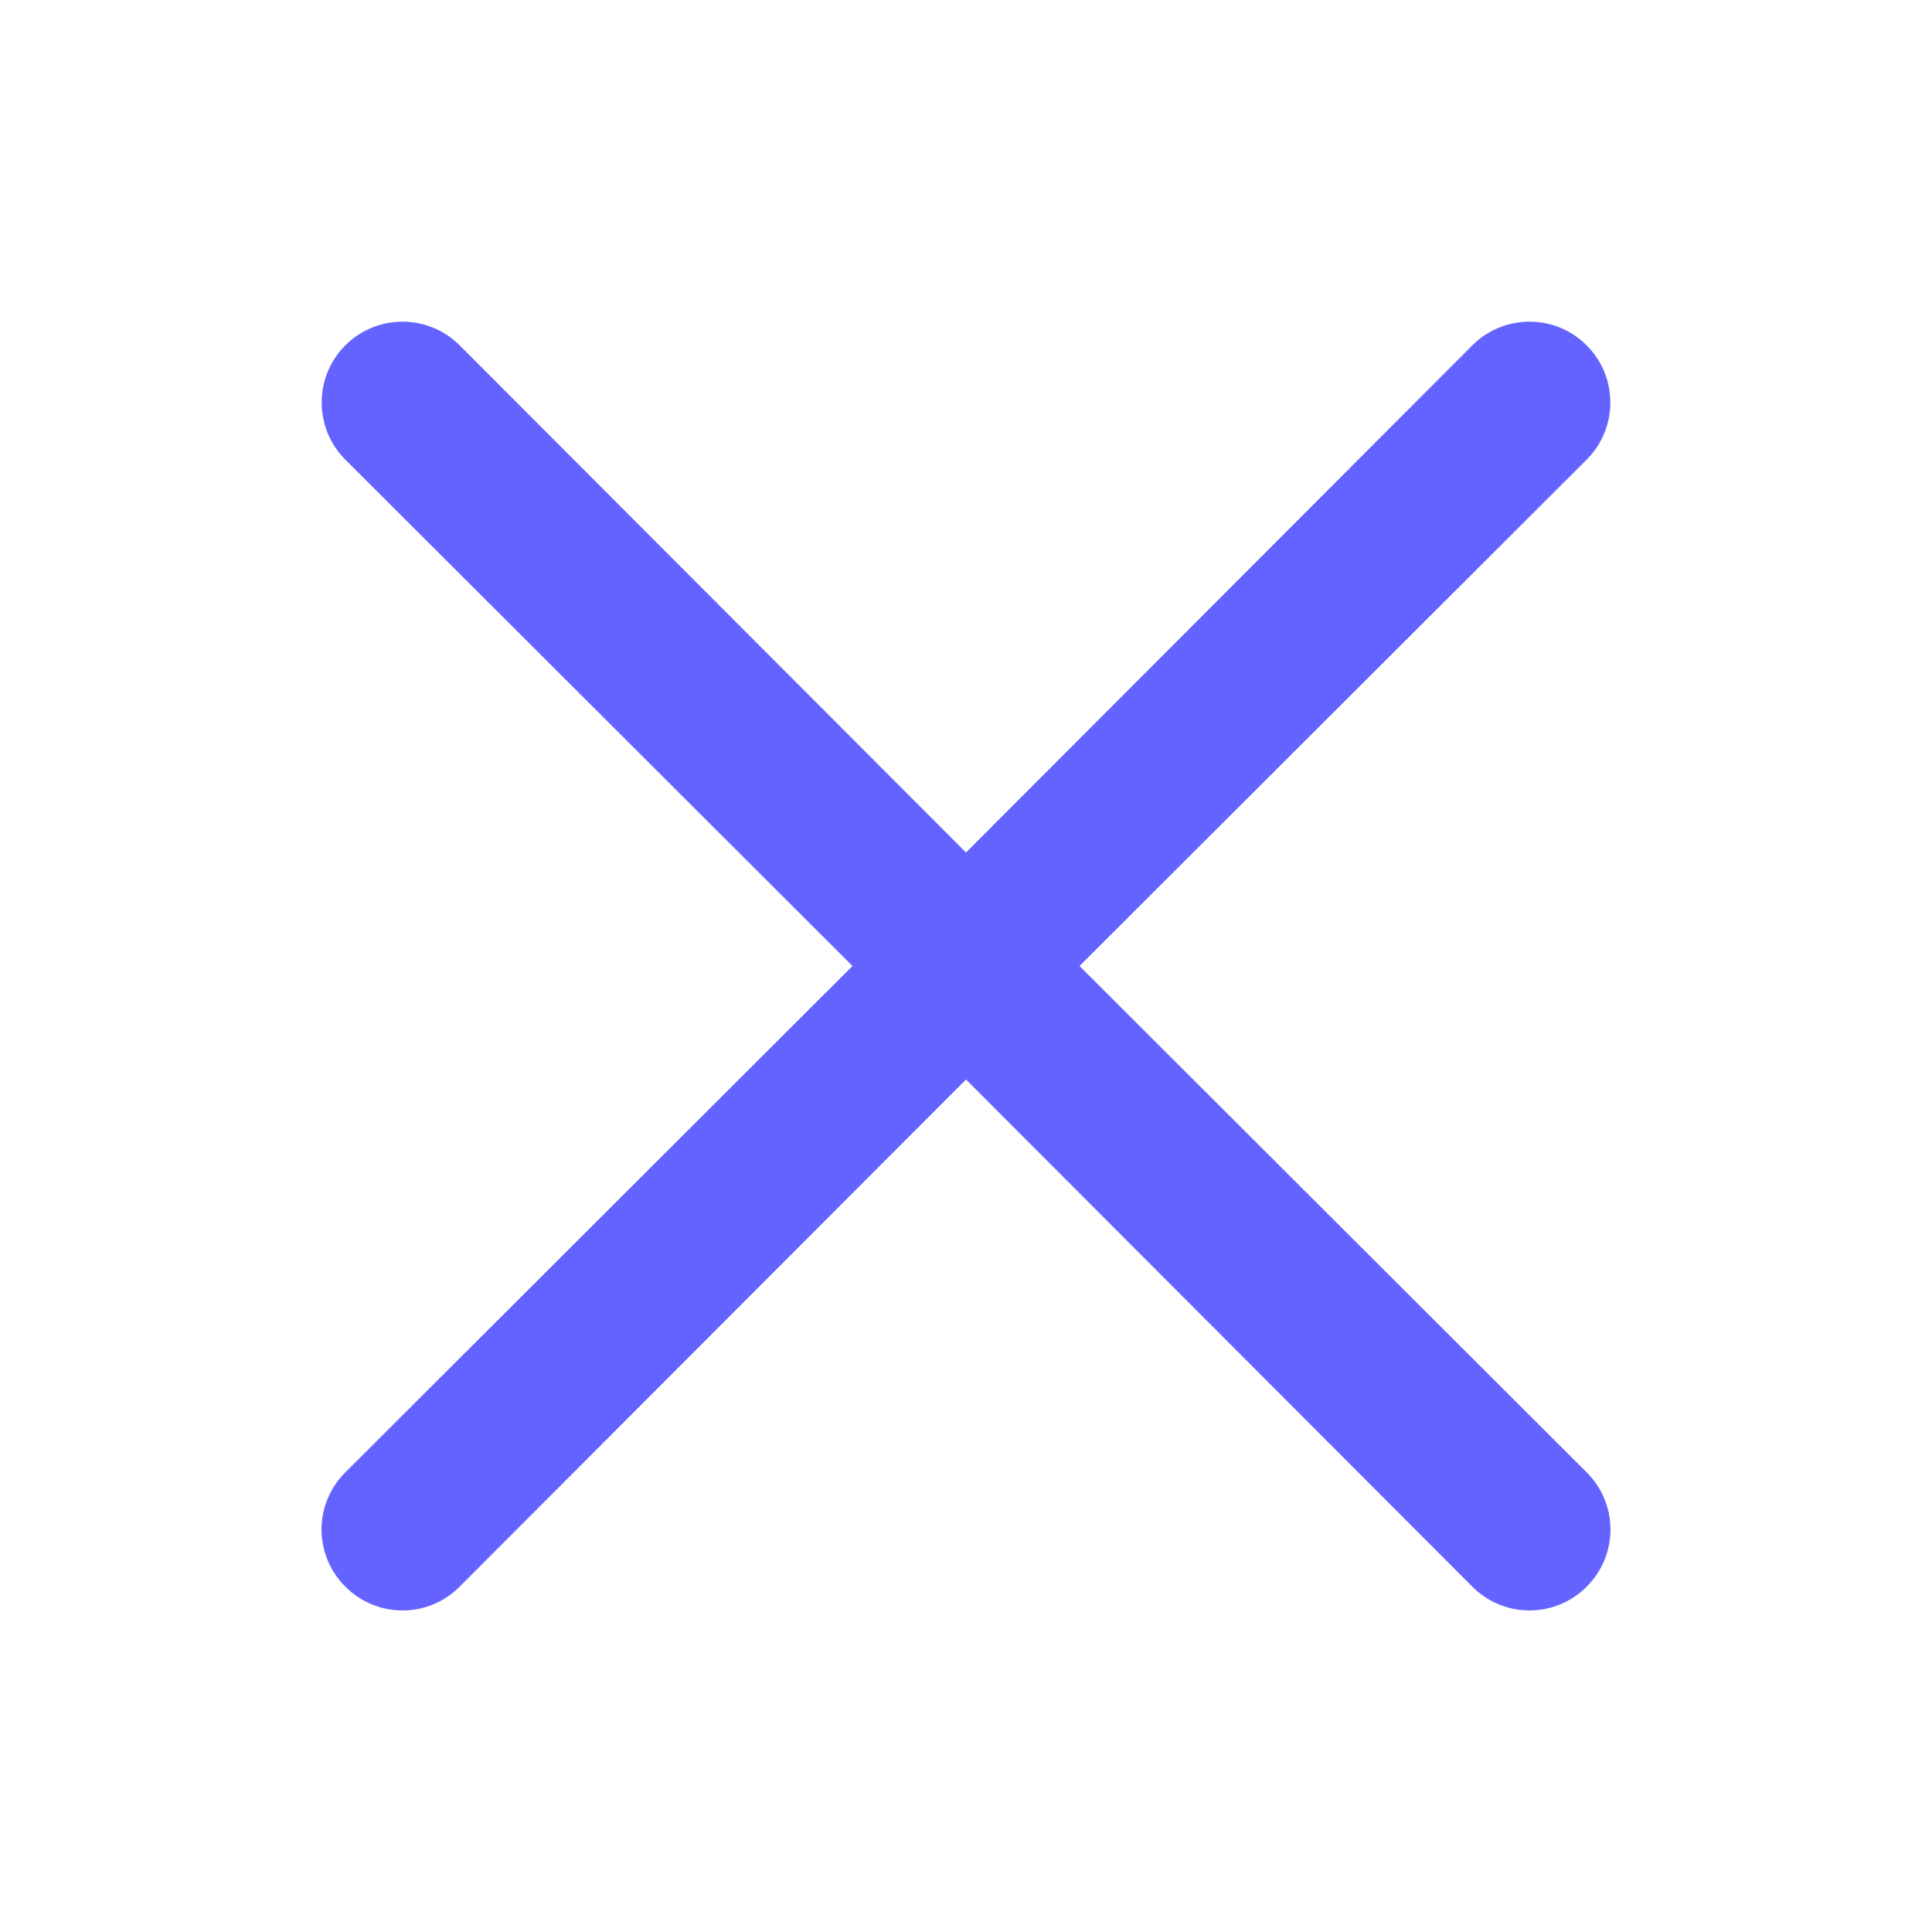
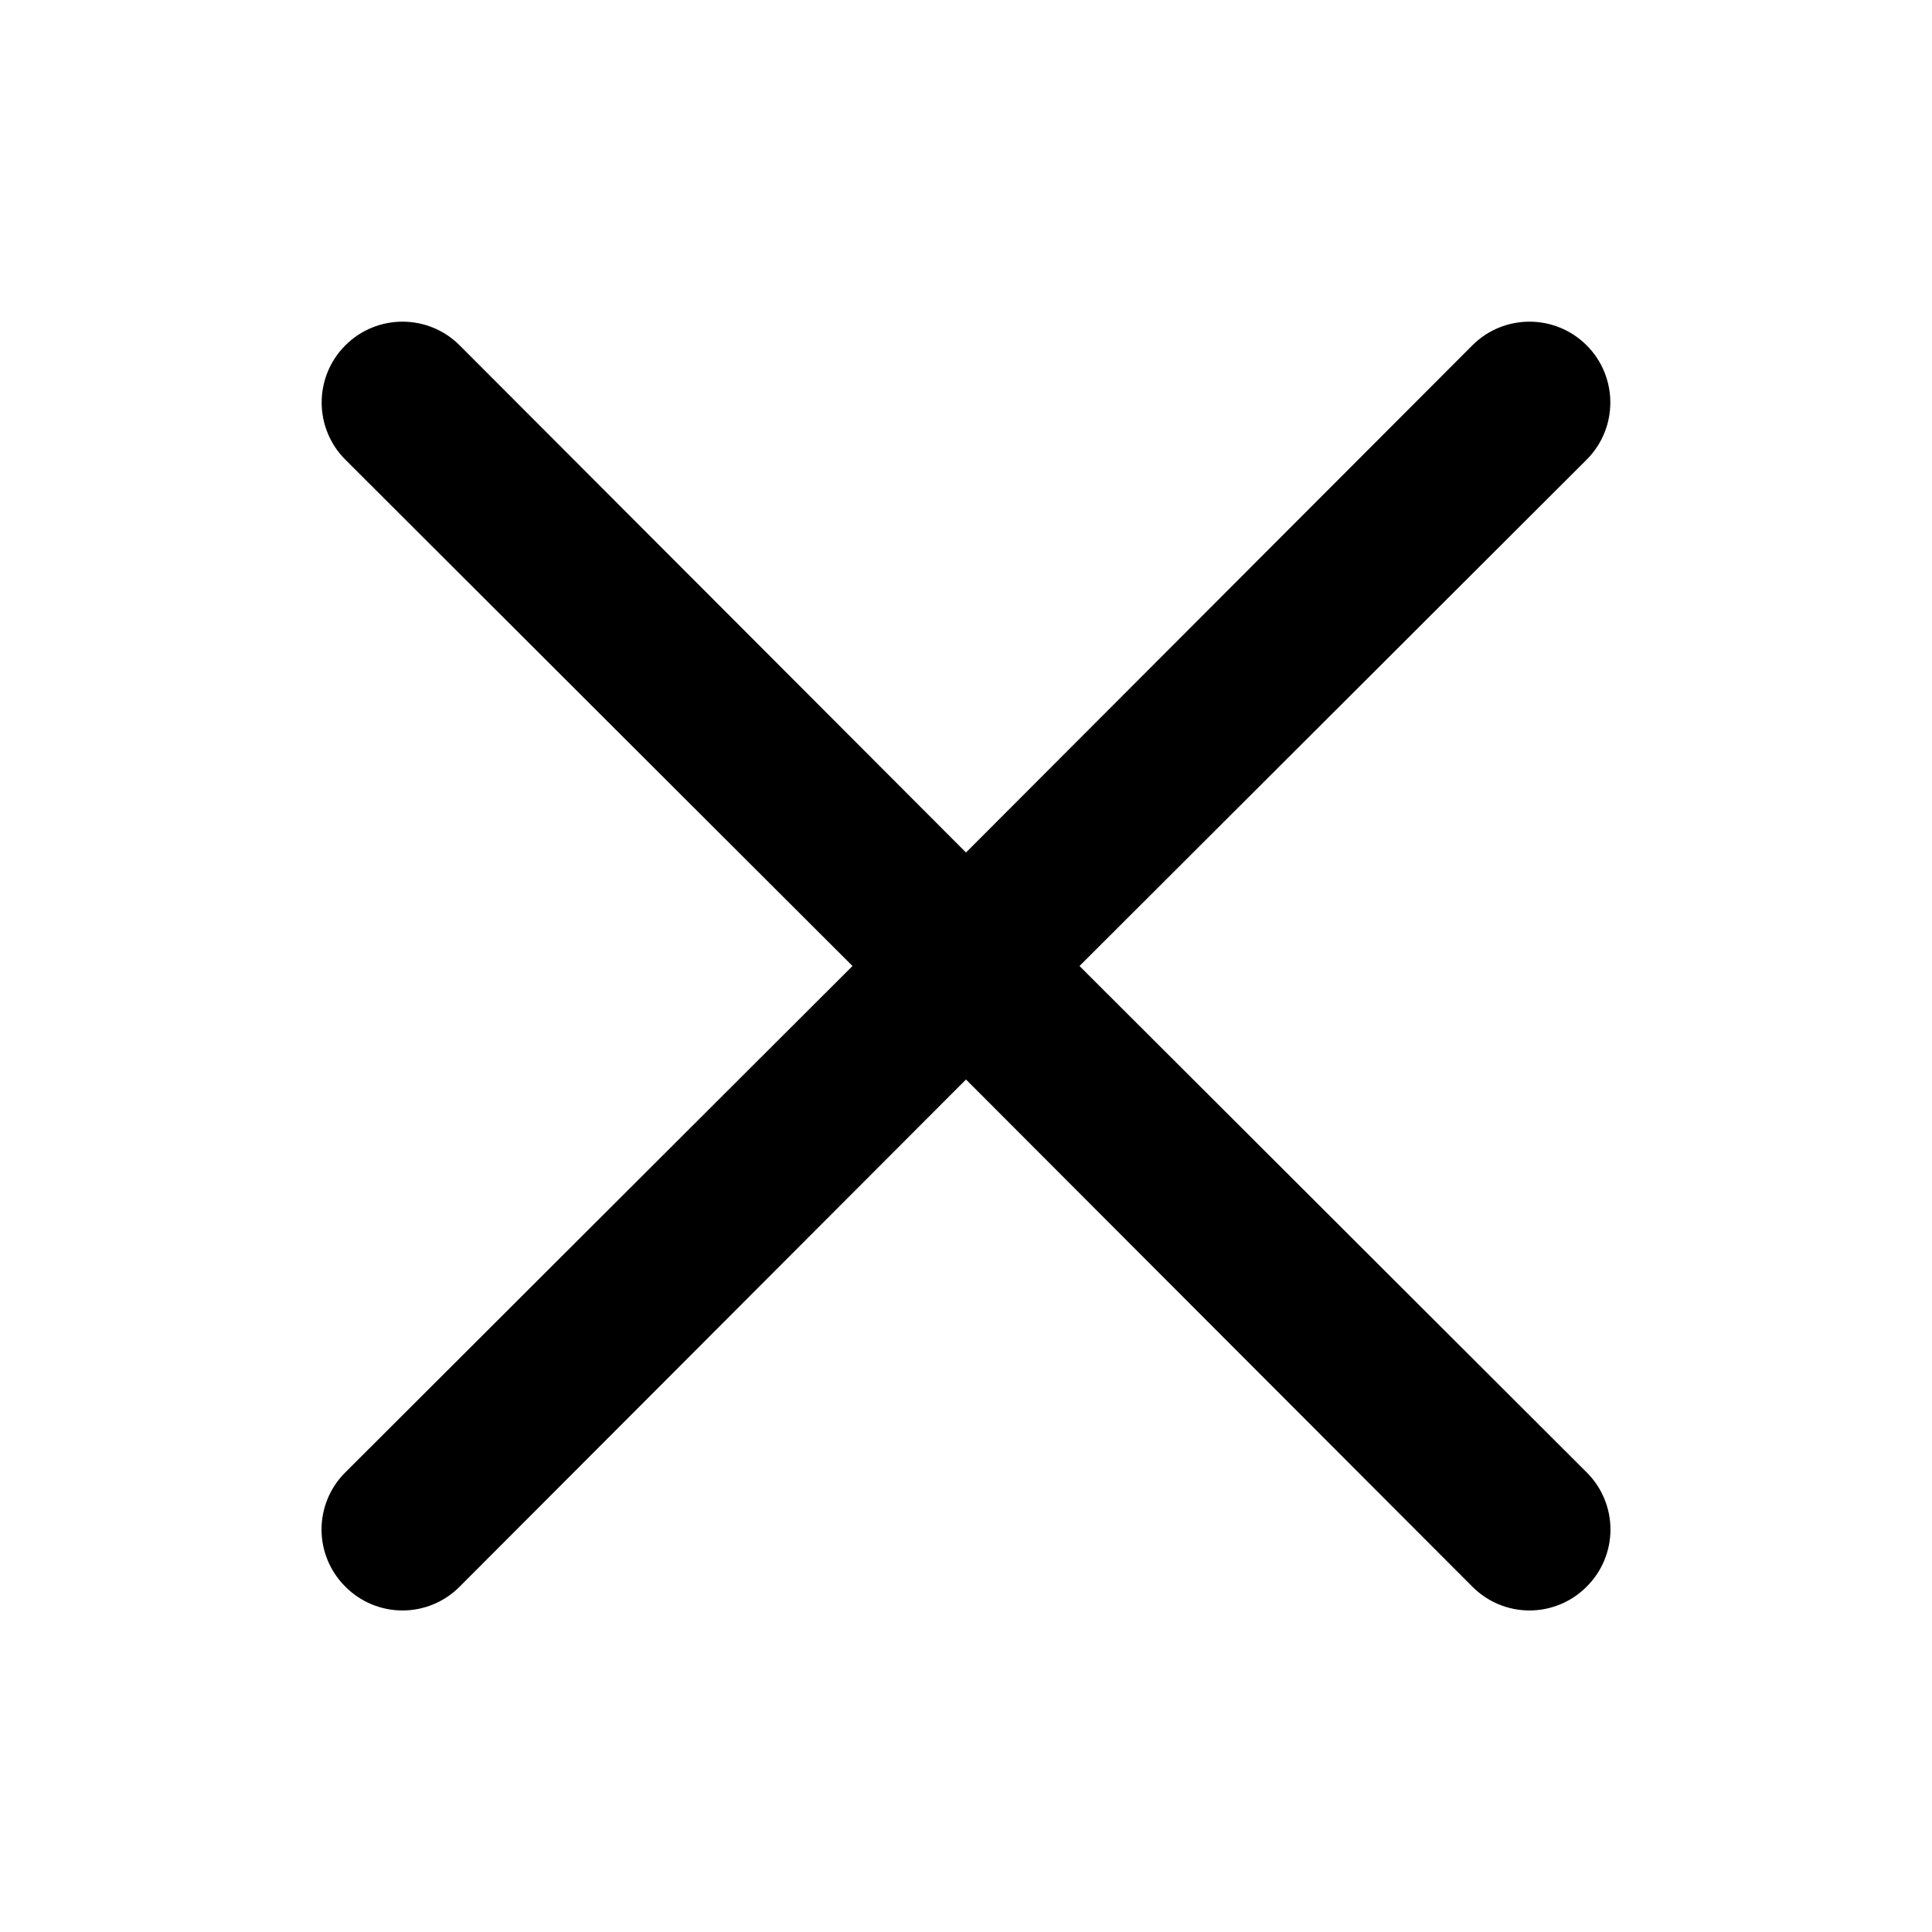
- <svg xmlns="http://www.w3.org/2000/svg" viewBox="0 0 24 24" fill="#6563ff">
+ <svg xmlns="http://www.w3.org/2000/svg" viewBox="0 0 24 24" fill="currentColor">
  <path d="M13.41,12l6.3-6.29a1,1,0,1,0-1.42-1.42L12,10.59,5.71,4.29A1,1,0,0,0,4.29,5.71L10.59,12l-6.3,6.29a1,1,0,0,0,0,1.42,1,1,0,0,0,1.42,0L12,13.41l6.29,6.3a1,1,0,0,0,1.42,0,1,1,0,0,0,0-1.42Z" />
</svg>
